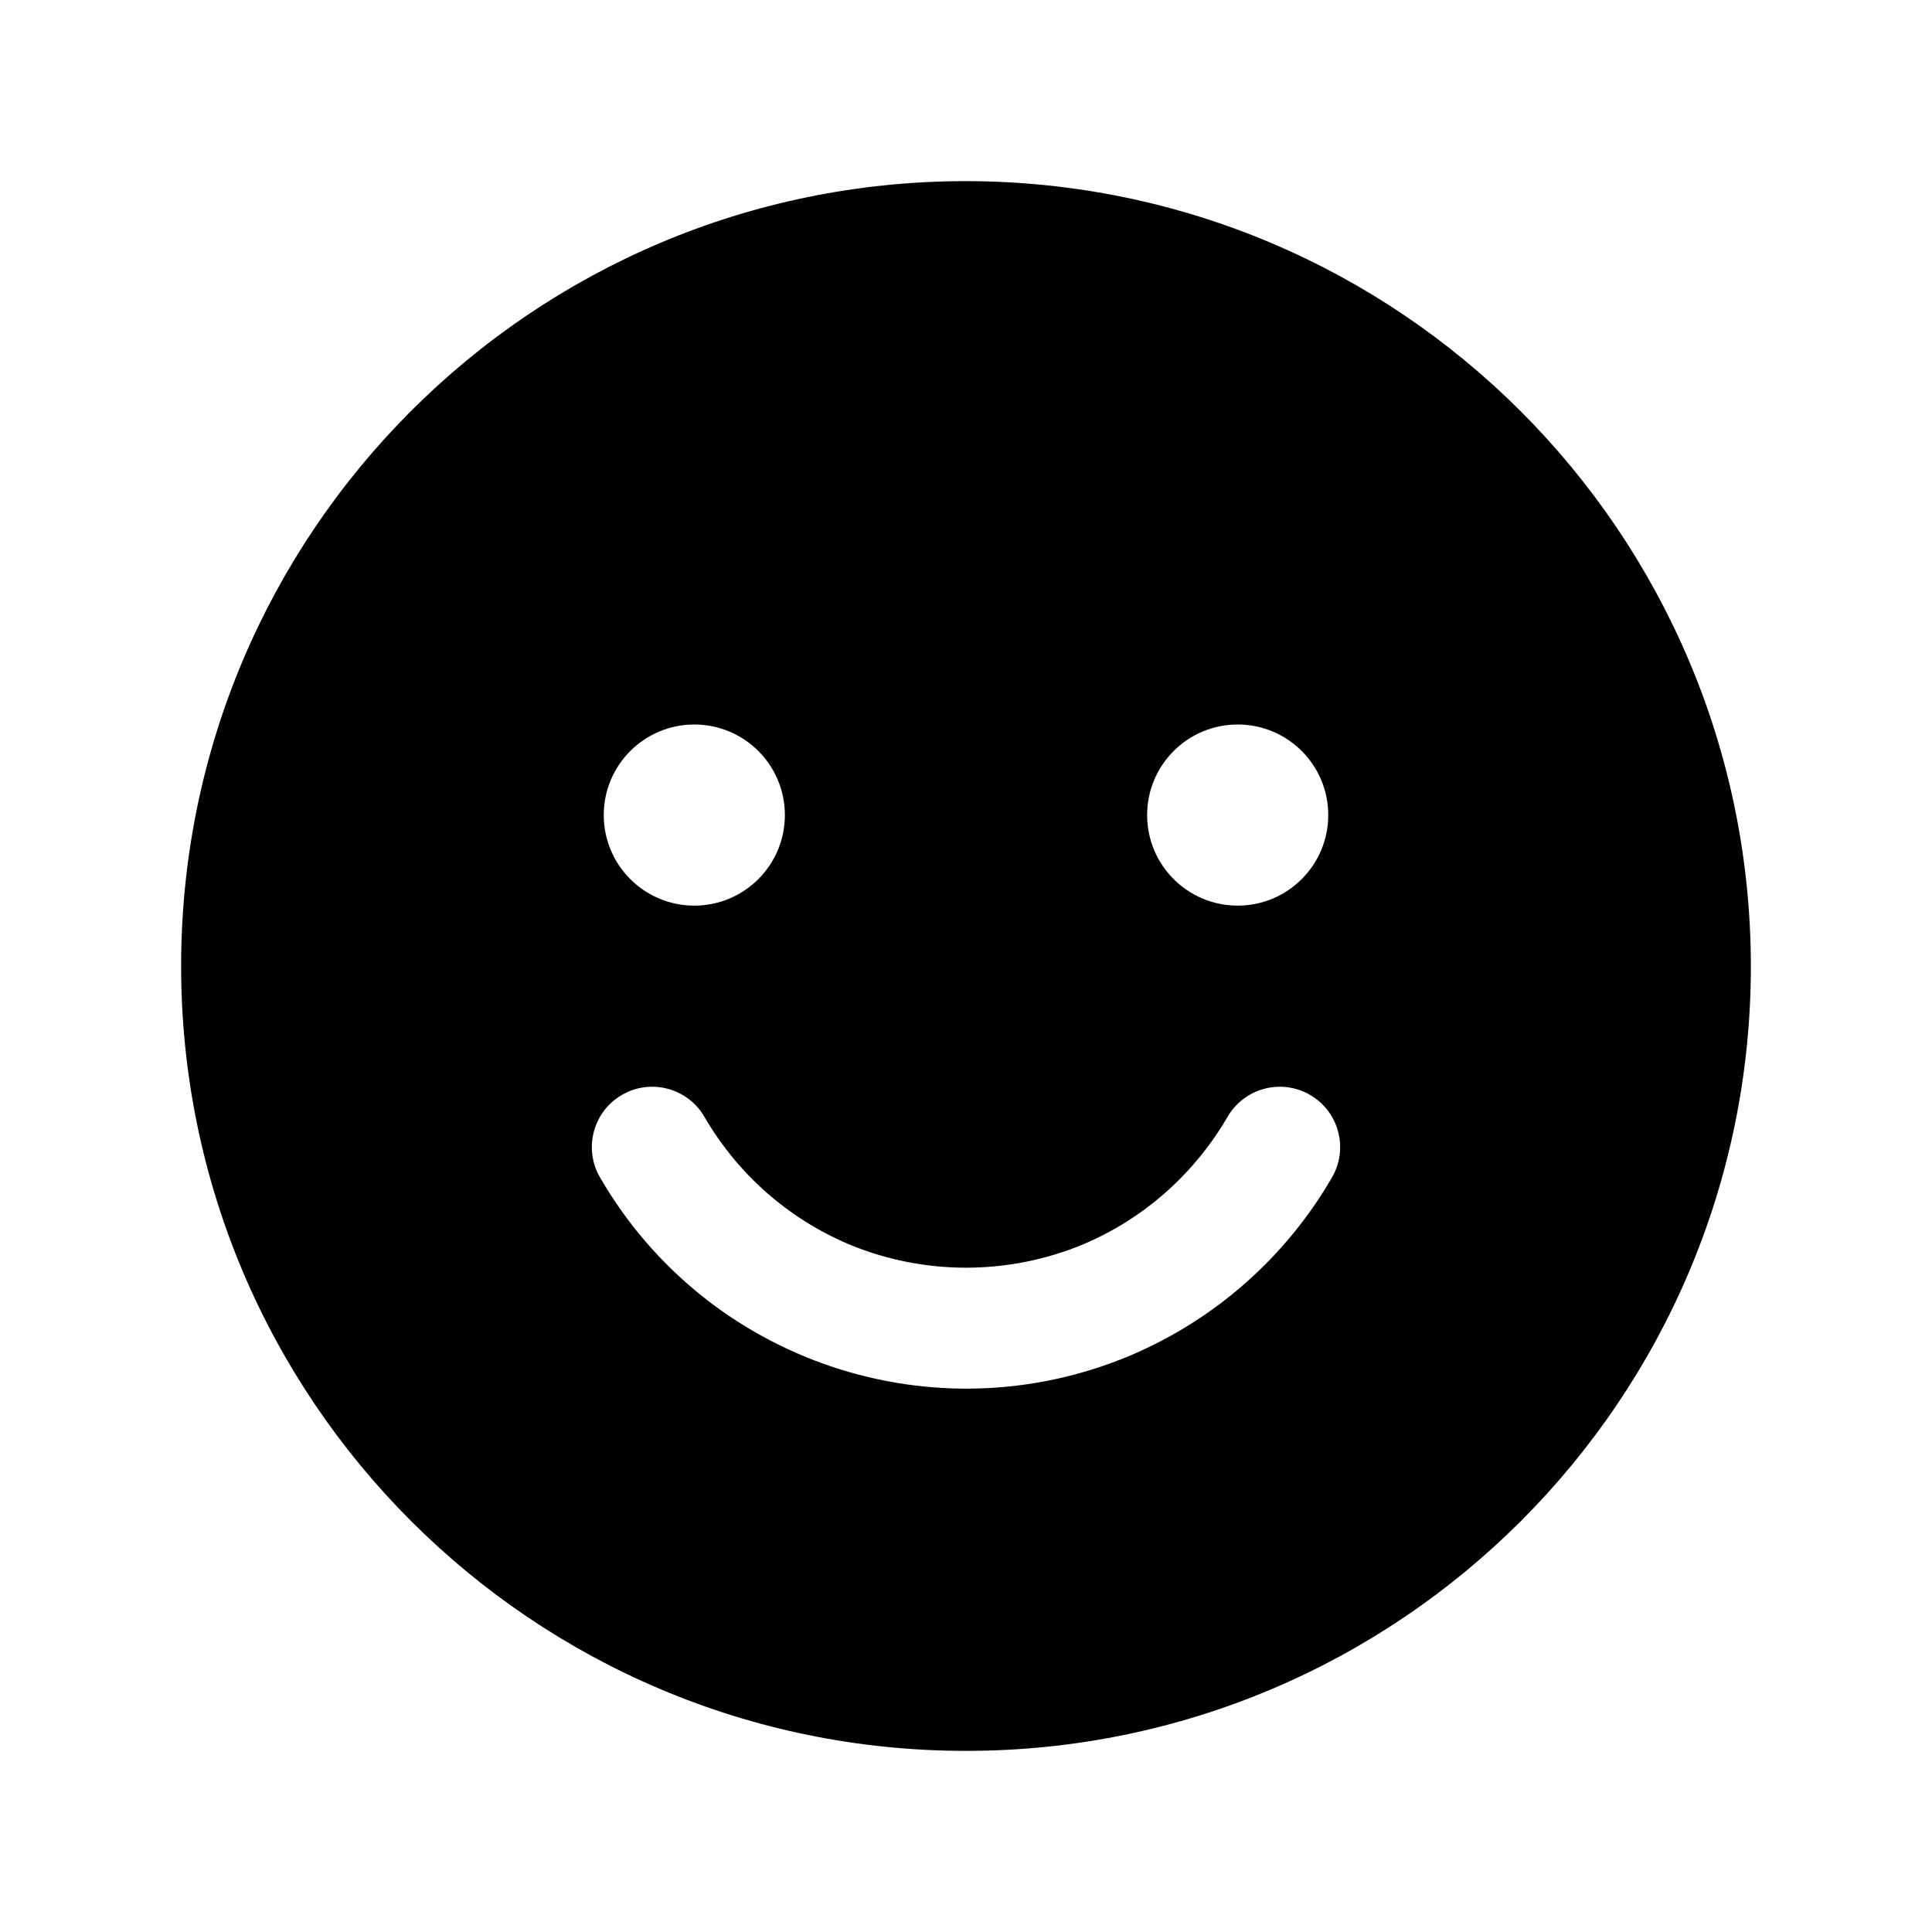
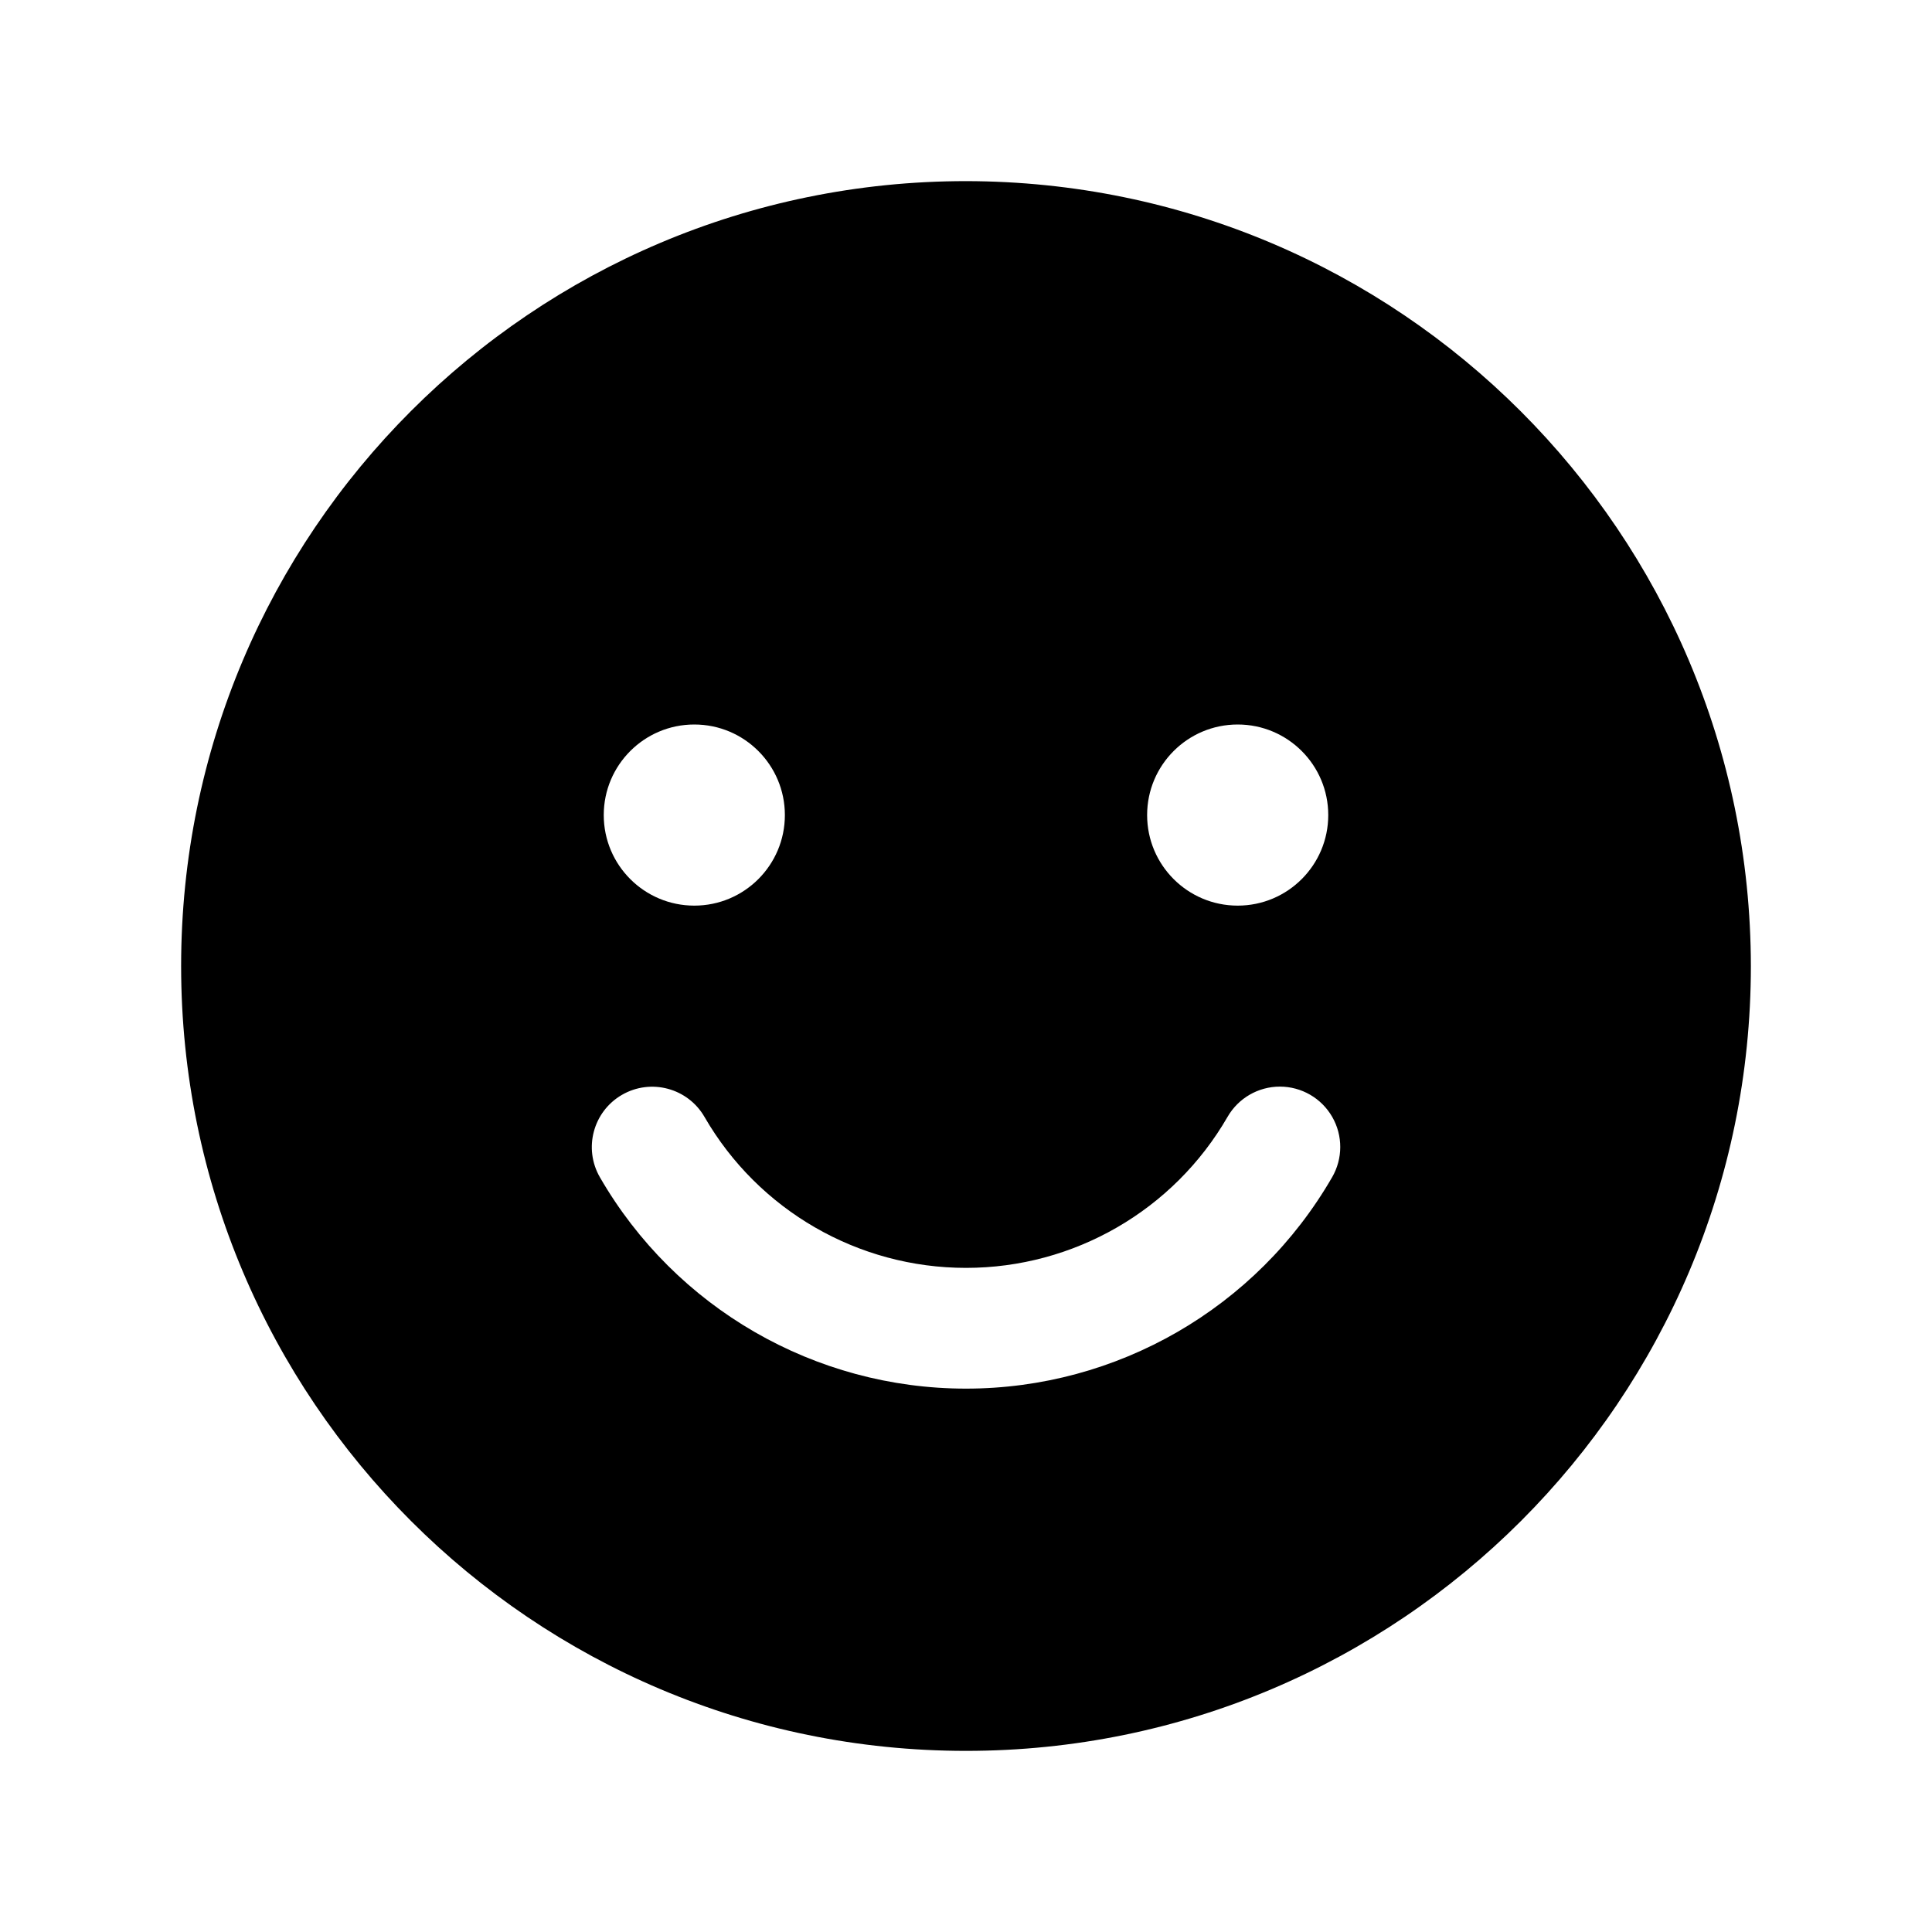
<svg xmlns="http://www.w3.org/2000/svg" id="Flat" viewBox="0 0 256 256">
-   <path d="M128,24A104,104,0,1,0,232,128,104.12,104.12,0,0,0,128,24Zm36,72a12,12,0,1,1-12,12A12.001,12.001,0,0,1,164,96ZM92,96a12,12,0,1,1-12,12A12.001,12.001,0,0,1,92,96Zm84.5,60.008a56.205,56.205,0,0,1-26.688,23.586A56.081,56.081,0,0,1,79.5,156.008a7.998,7.998,0,1,1,13.844-8.016,40.274,40.274,0,0,0,19.094,16.867,40.445,40.445,0,0,0,31.141,0,40.006,40.006,0,0,0,12.703-8.578,40.823,40.823,0,0,0,6.375-8.289A7.998,7.998,0,1,1,176.5,156.008Z" />
+   <path d="M128,24A104,104,0,1,0,232,128,104.12,104.12,0,0,0,128,24Zm36,72a12,12,0,1,1-12,12A12.001,12.001,0,0,1,164,96ZM92,96a12,12,0,1,1-12,12A12.001,12.001,0,0,1,92,96Zm84.505,60.003a56.016,56.016,0,0,1-97.01 0,8,8,0,1,1,13.851-8.011,40.016,40.016,0,0,0,69.31-0,8,8,0,1,1,13.85,8.011Z" />
</svg>
